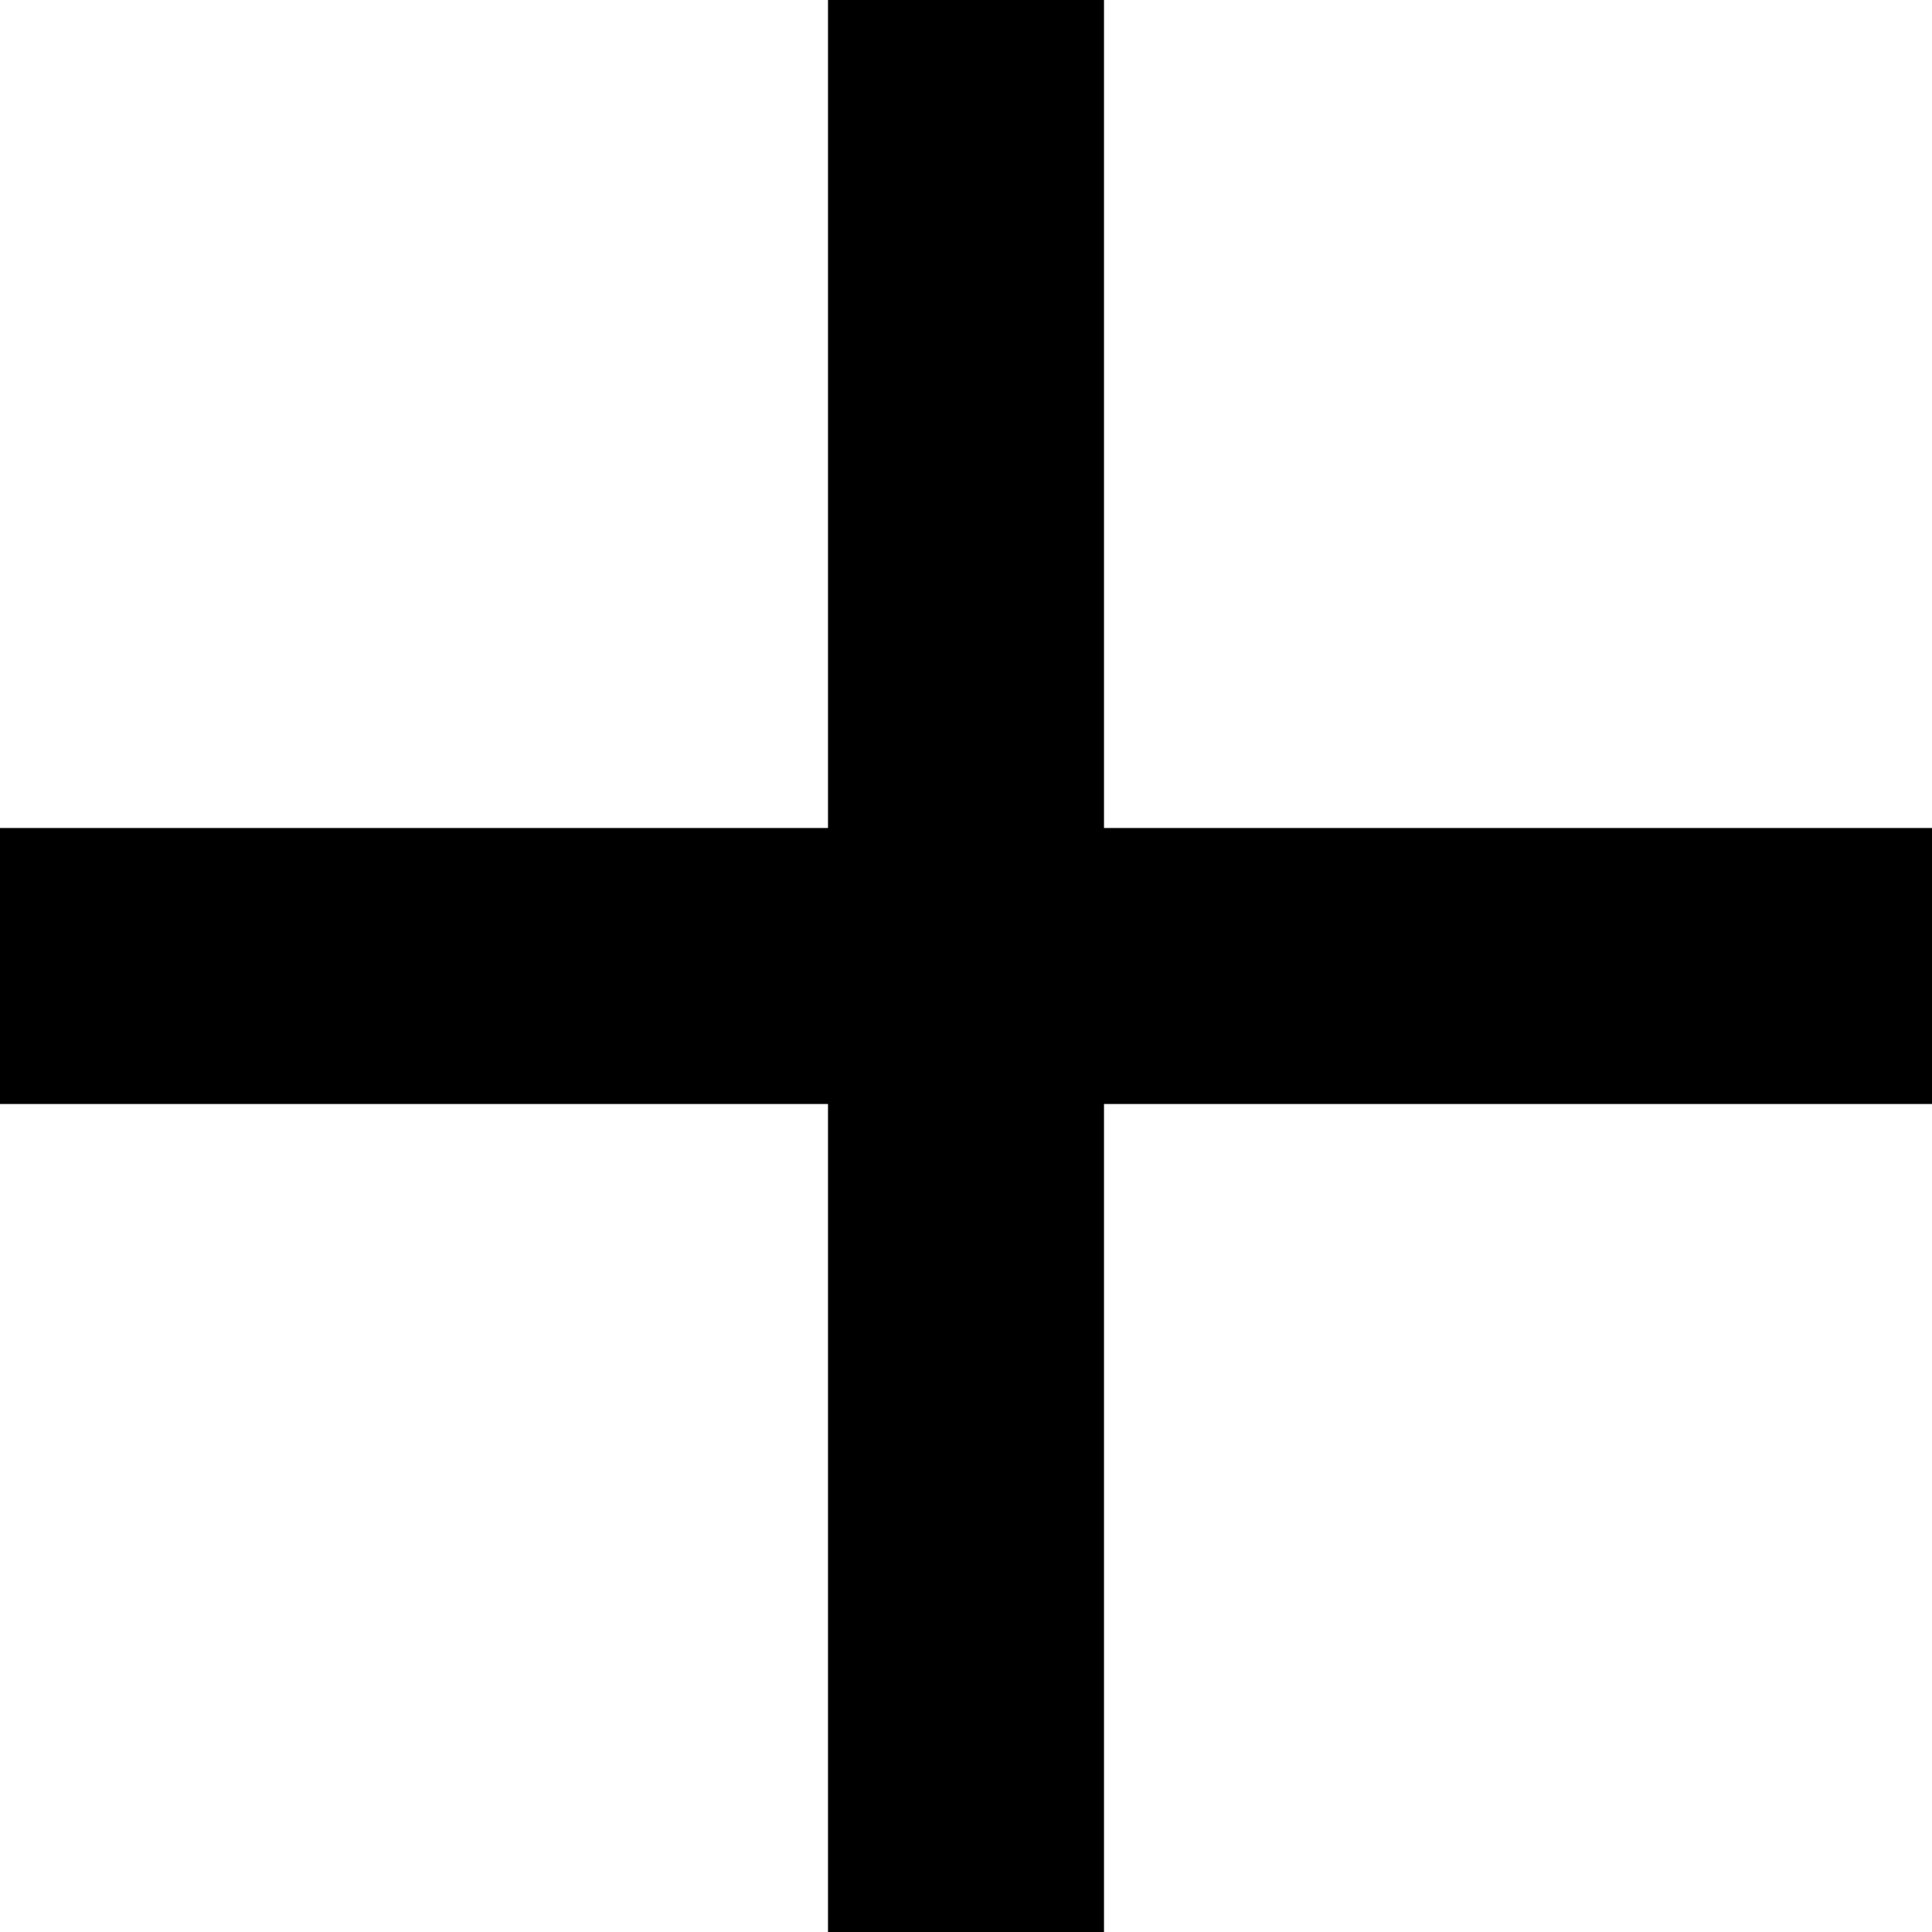
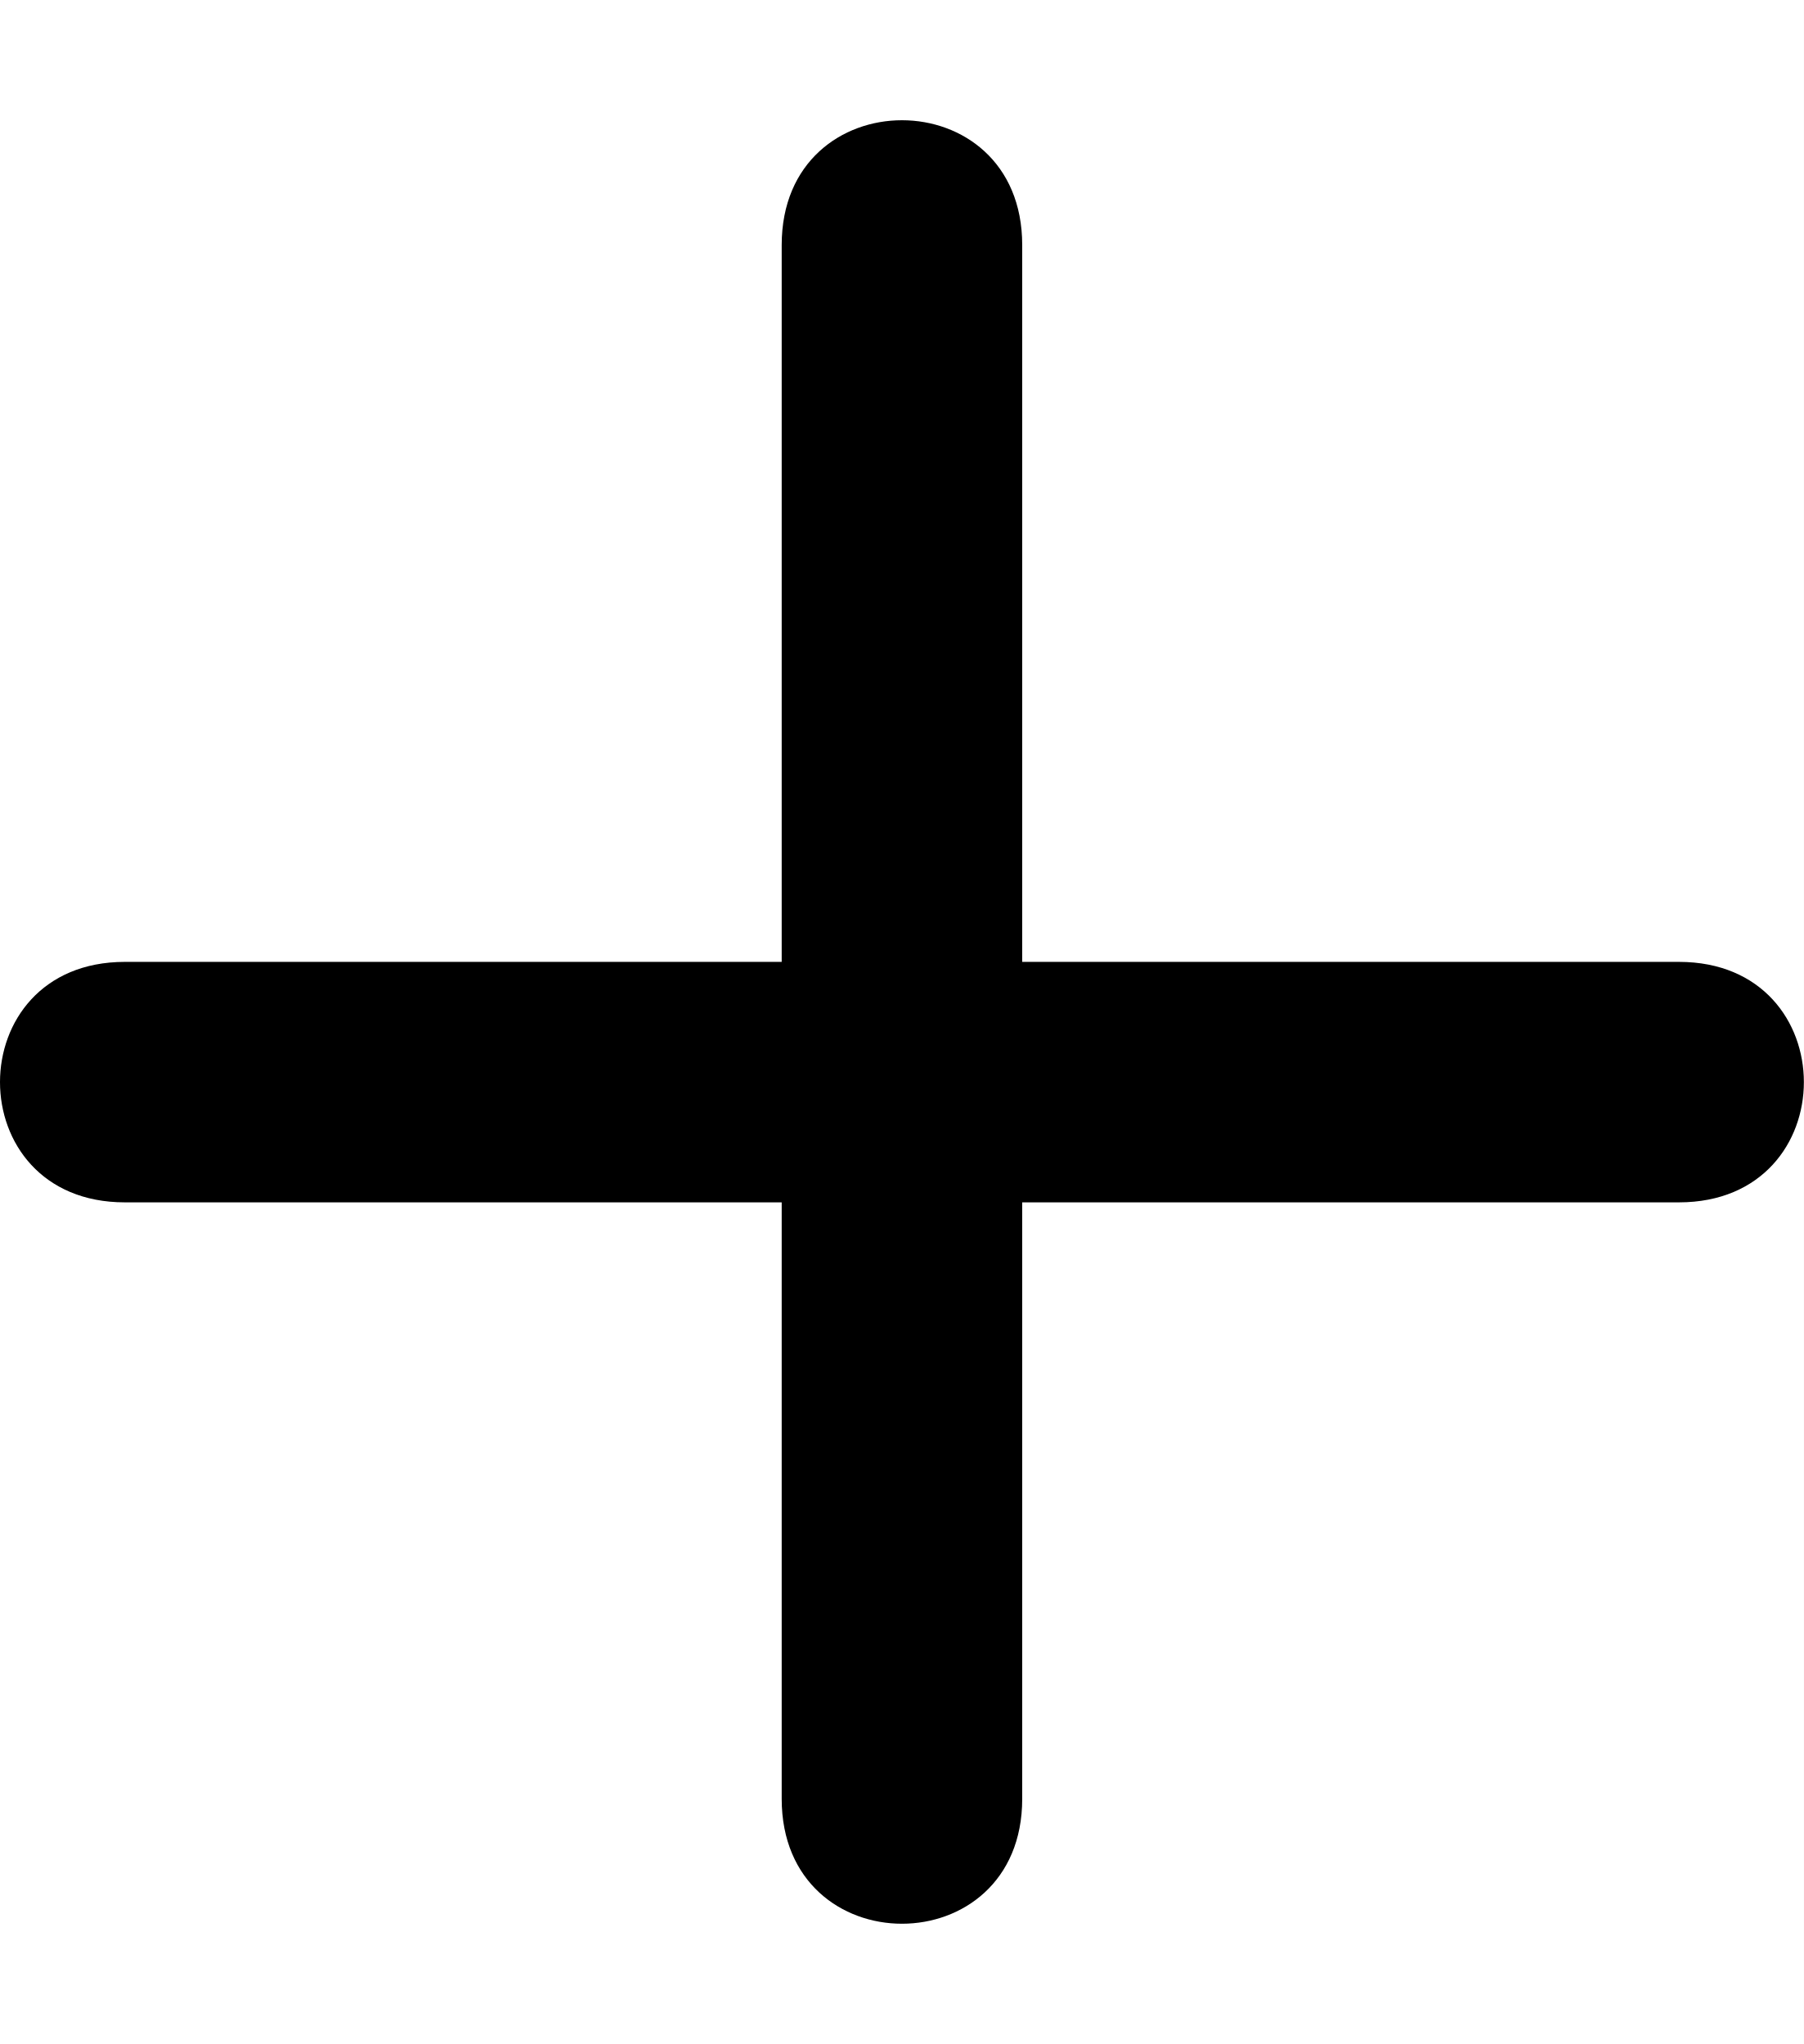
- <svg xmlns="http://www.w3.org/2000/svg" width="14" height="14" viewBox="0 0 14 14" fill="none">
+ <svg xmlns="http://www.w3.org/2000/svg" width="15" height="17" viewBox="0 0 15 17" fill="none">
  <g id="plus">
-     <rect width="14" height="14" fill="white" />
+     <rect width="15" height="17" fill="white" />
    <g id="vertical">
-       <path id="Vector 2" d="M6 14V0H8V14H6Z" fill="black" />
+       <path id="Vector 2" d="M6.5 14.961V2.038C6.5 0.654 8.5 0.654 8.5 2.038V14.961C8.5 16.346 6.5 16.346 6.5 14.961Z" fill="black" />
    </g>
    <g id="horizontal">
-       <path id="Vector 1" d="M14 8V6H0V8H14Z" fill="black" />
+       <path id="Vector 1" d="M13.961 10C15.346 10 15.346 8 13.961 8C12.577 8 2.423 8 1.038 8C-0.346 8 -0.346 10 1.038 10C2.423 10 12.577 10 13.961 10Z" fill="black" />
    </g>
  </g>
</svg>
